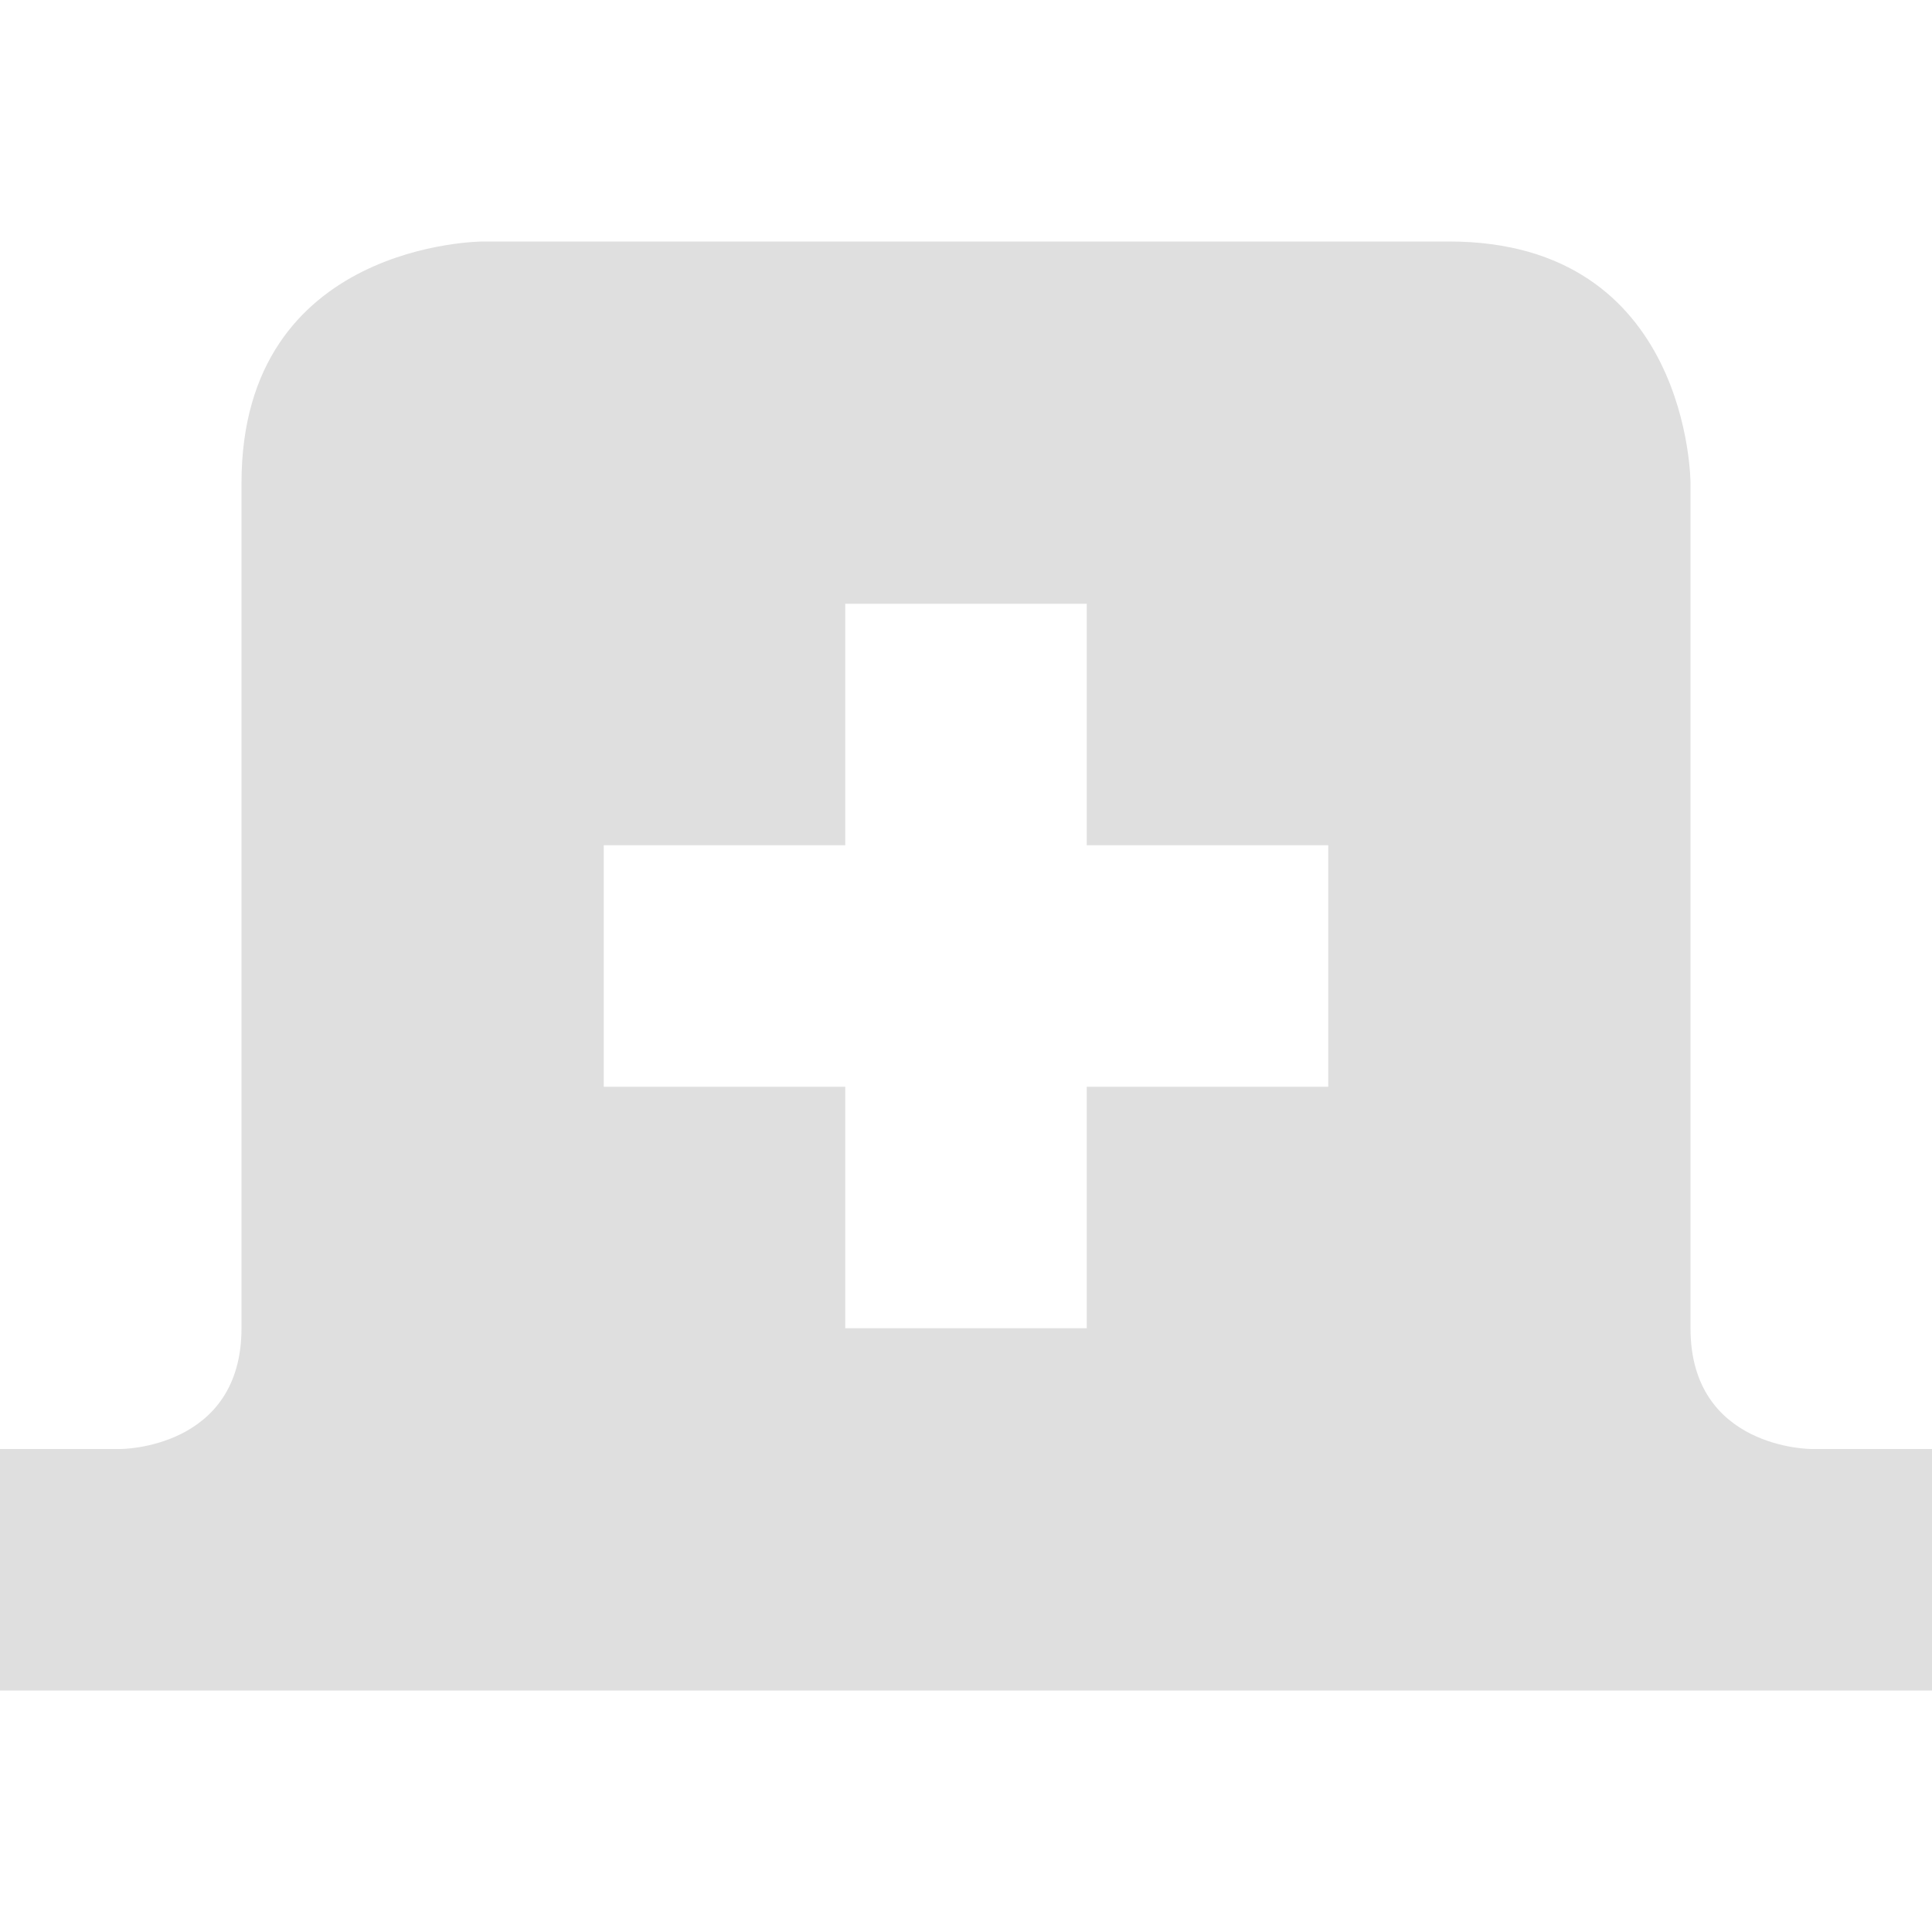
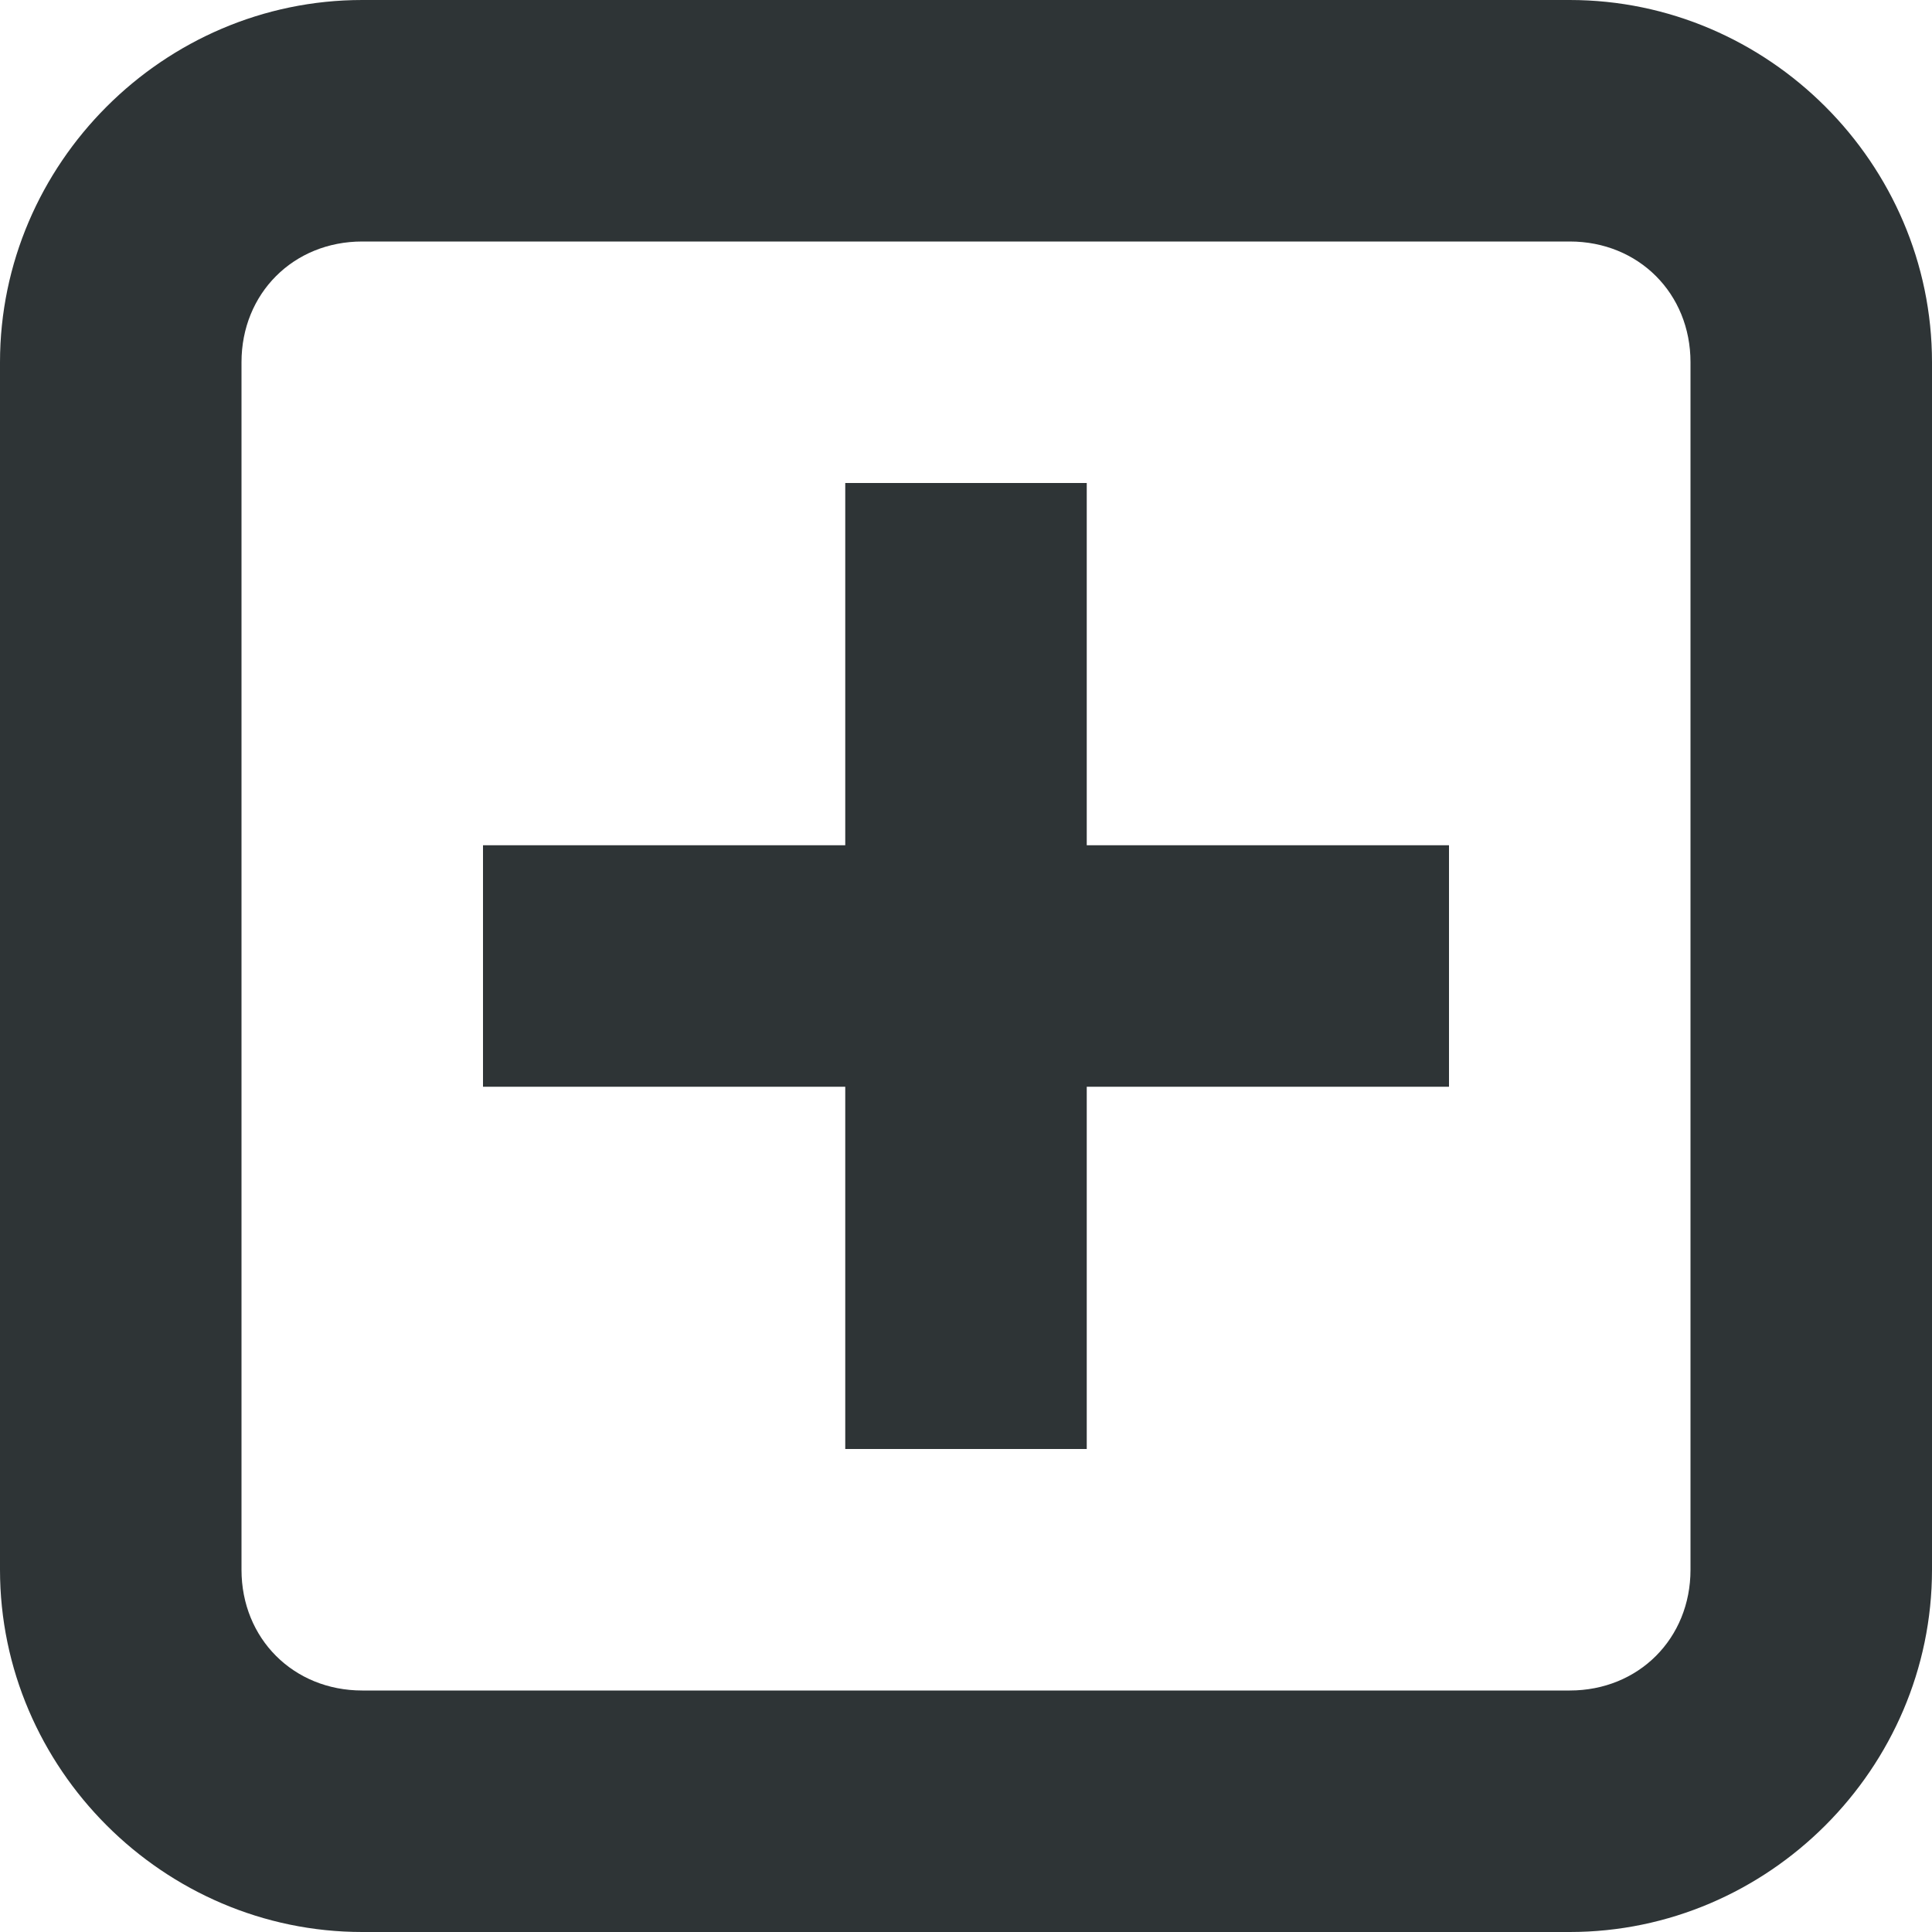
- <svg xmlns="http://www.w3.org/2000/svg" width="16" height="16" version="1.1">
-   <path style="fill:#dfdfdf" d="M 4,2 C 4,2 2,2 2,4 V 11 C 2,12 1,12 1,12 H 0 V 14 H 16 V 12 H 15 C 15,12 14,12 14,11 V 4 C 14,4 14,2 12,2 Z M 7,5 H 9 V 7 H 11 V 9 H 9 V 11 H 7 V 9 H 5 V 7 H 7 Z" />
+ <svg xmlns="http://www.w3.org/2000/svg" height="16px" viewBox="0 0 16 16" width="16px">
+   <g fill="#2e3436">
+     <path d="m 3 0 c -1.645 0 -3 1.355 -3 3 v 10 c 0 1.645 1.355 3 3 3 h 10 c 1.645 0 3 -1.355 3 -3 v -10 c 0 -1.645 -1.355 -3 -3 -3 z m 0 2 h 10 c 0.57 0 1 0.43 1 1 v 10 c 0 0.57 -0.43 1 -1 1 h -10 c -0.57 0 -1 -0.43 -1 -1 v -10 c 0 -0.57 0.43 -1 1 -1 z m 0 0" />
+     <path d="m 4 7 h 8 v 2 h -8 z m 0 0" />
+     <path d="m 9 4 v 8 h -2 v -8 z m 0 0" />
+   </g>
</svg>
